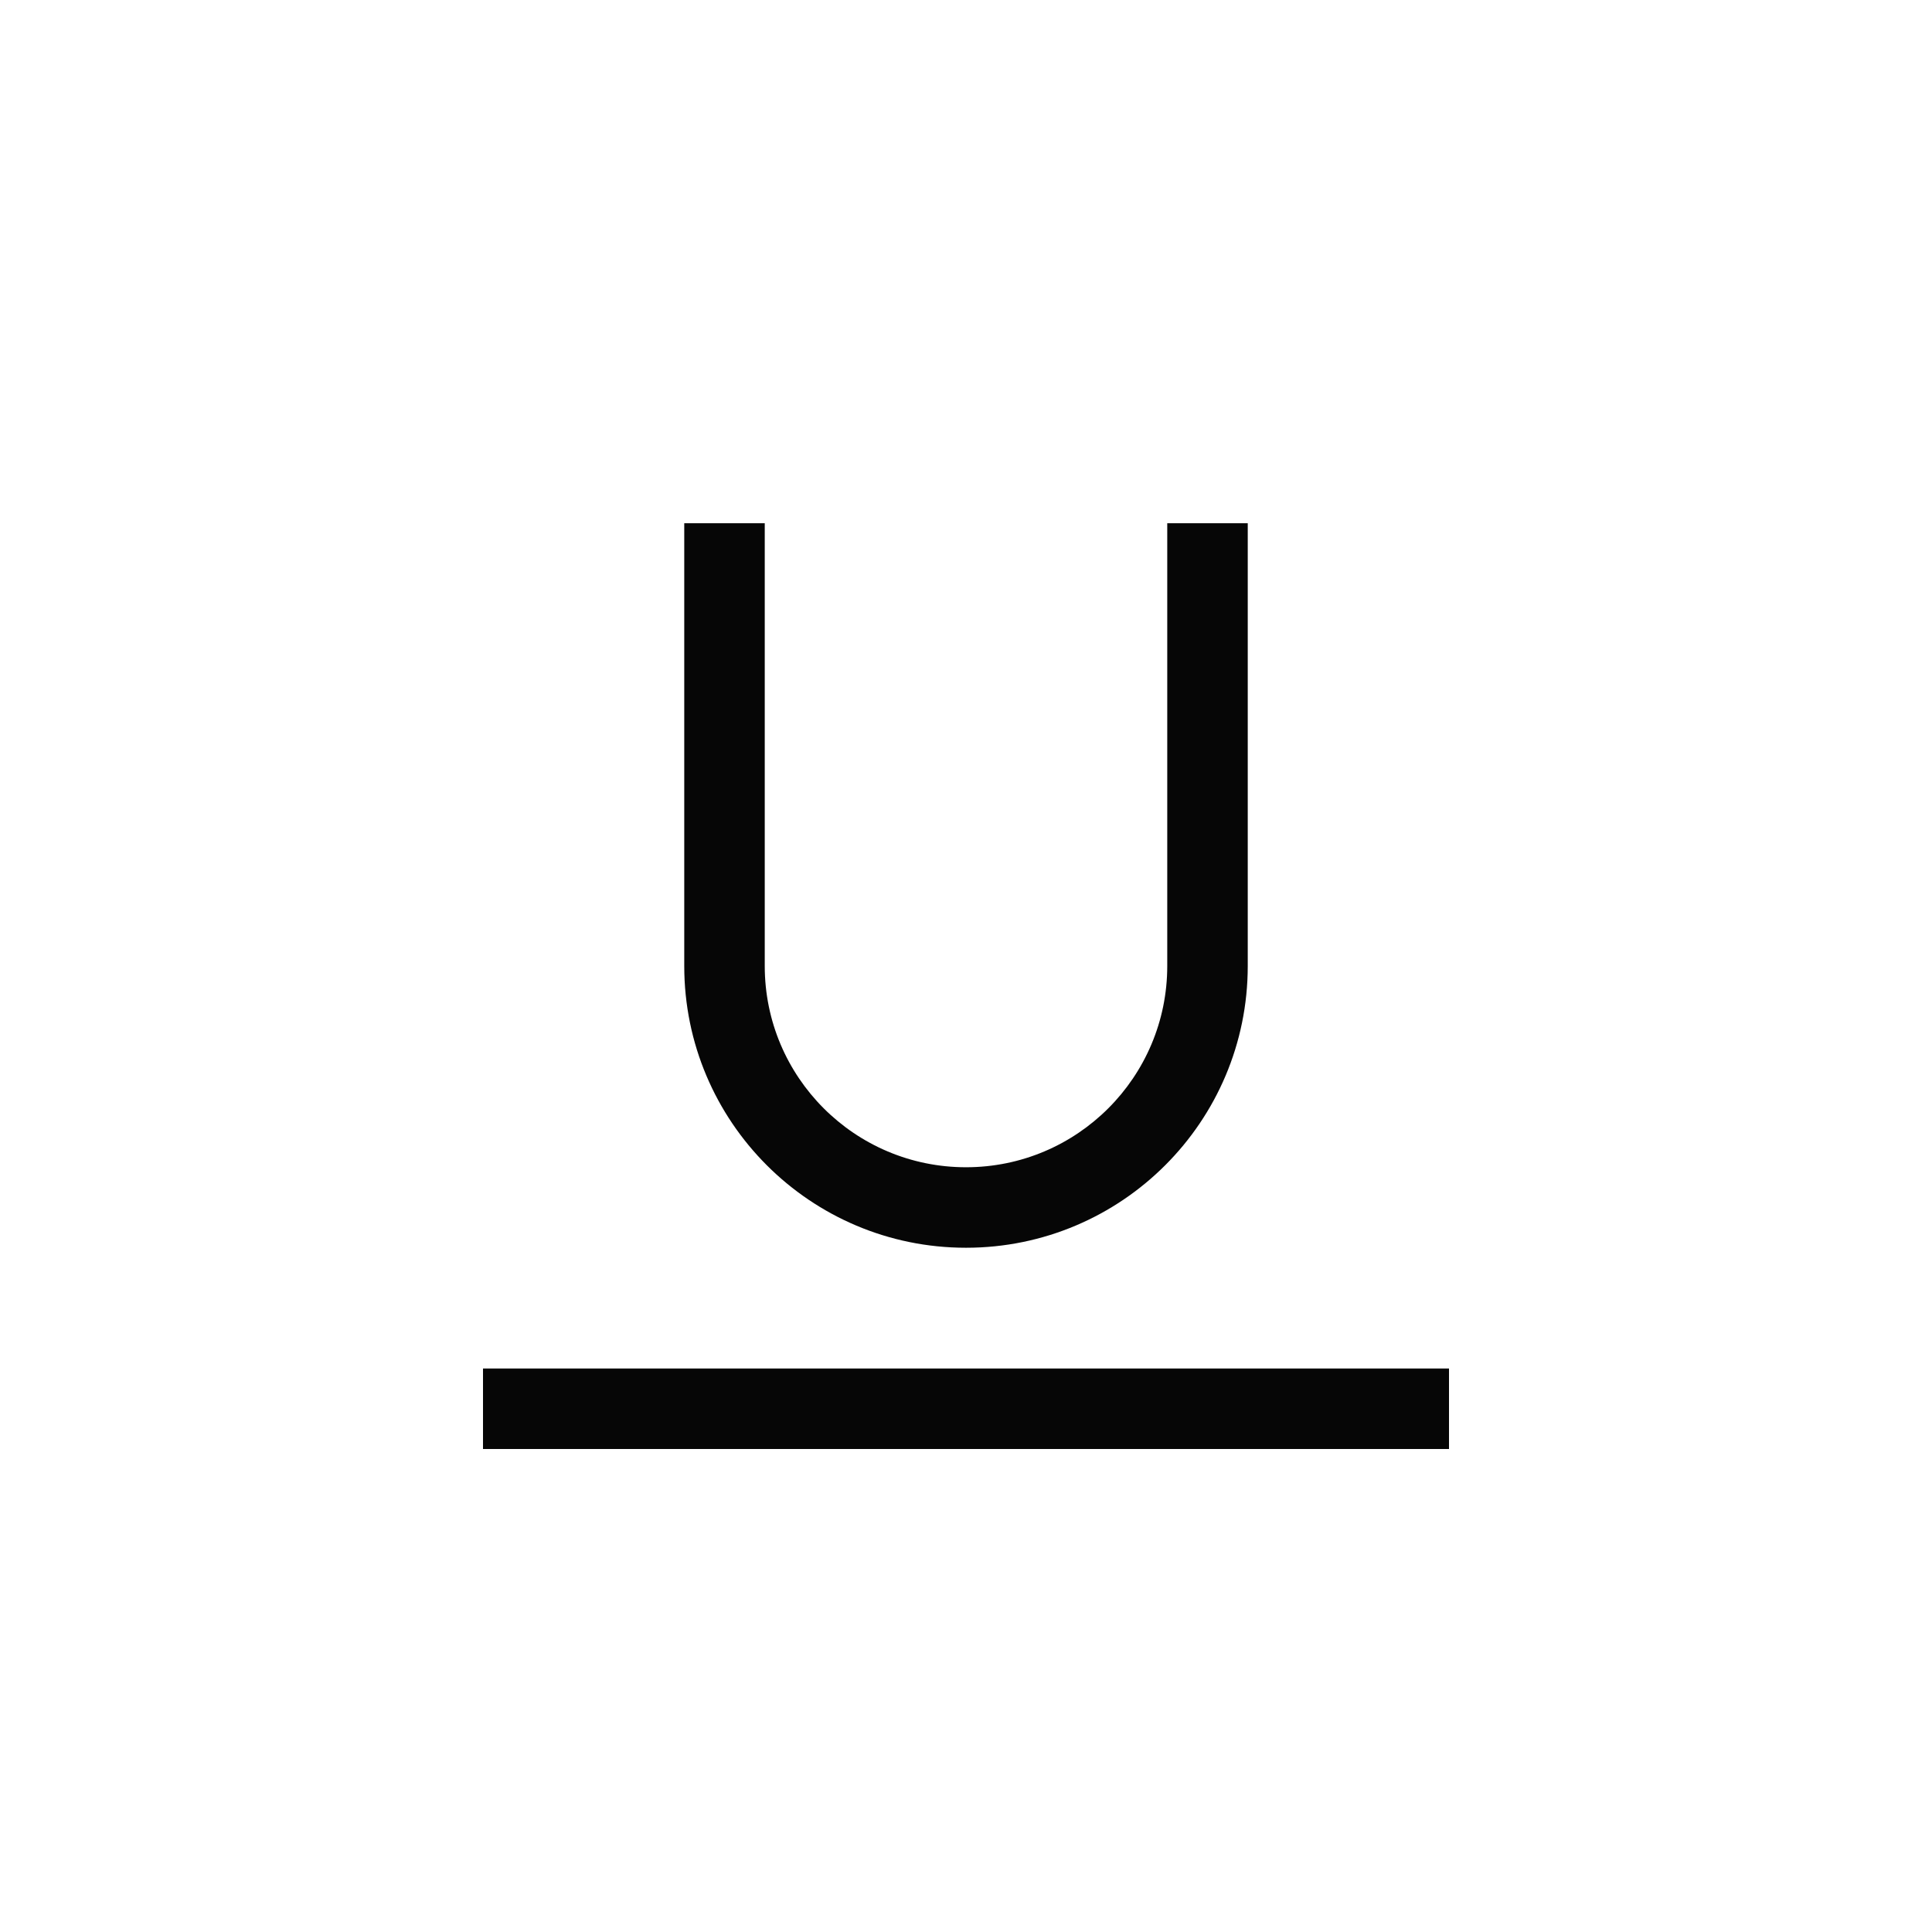
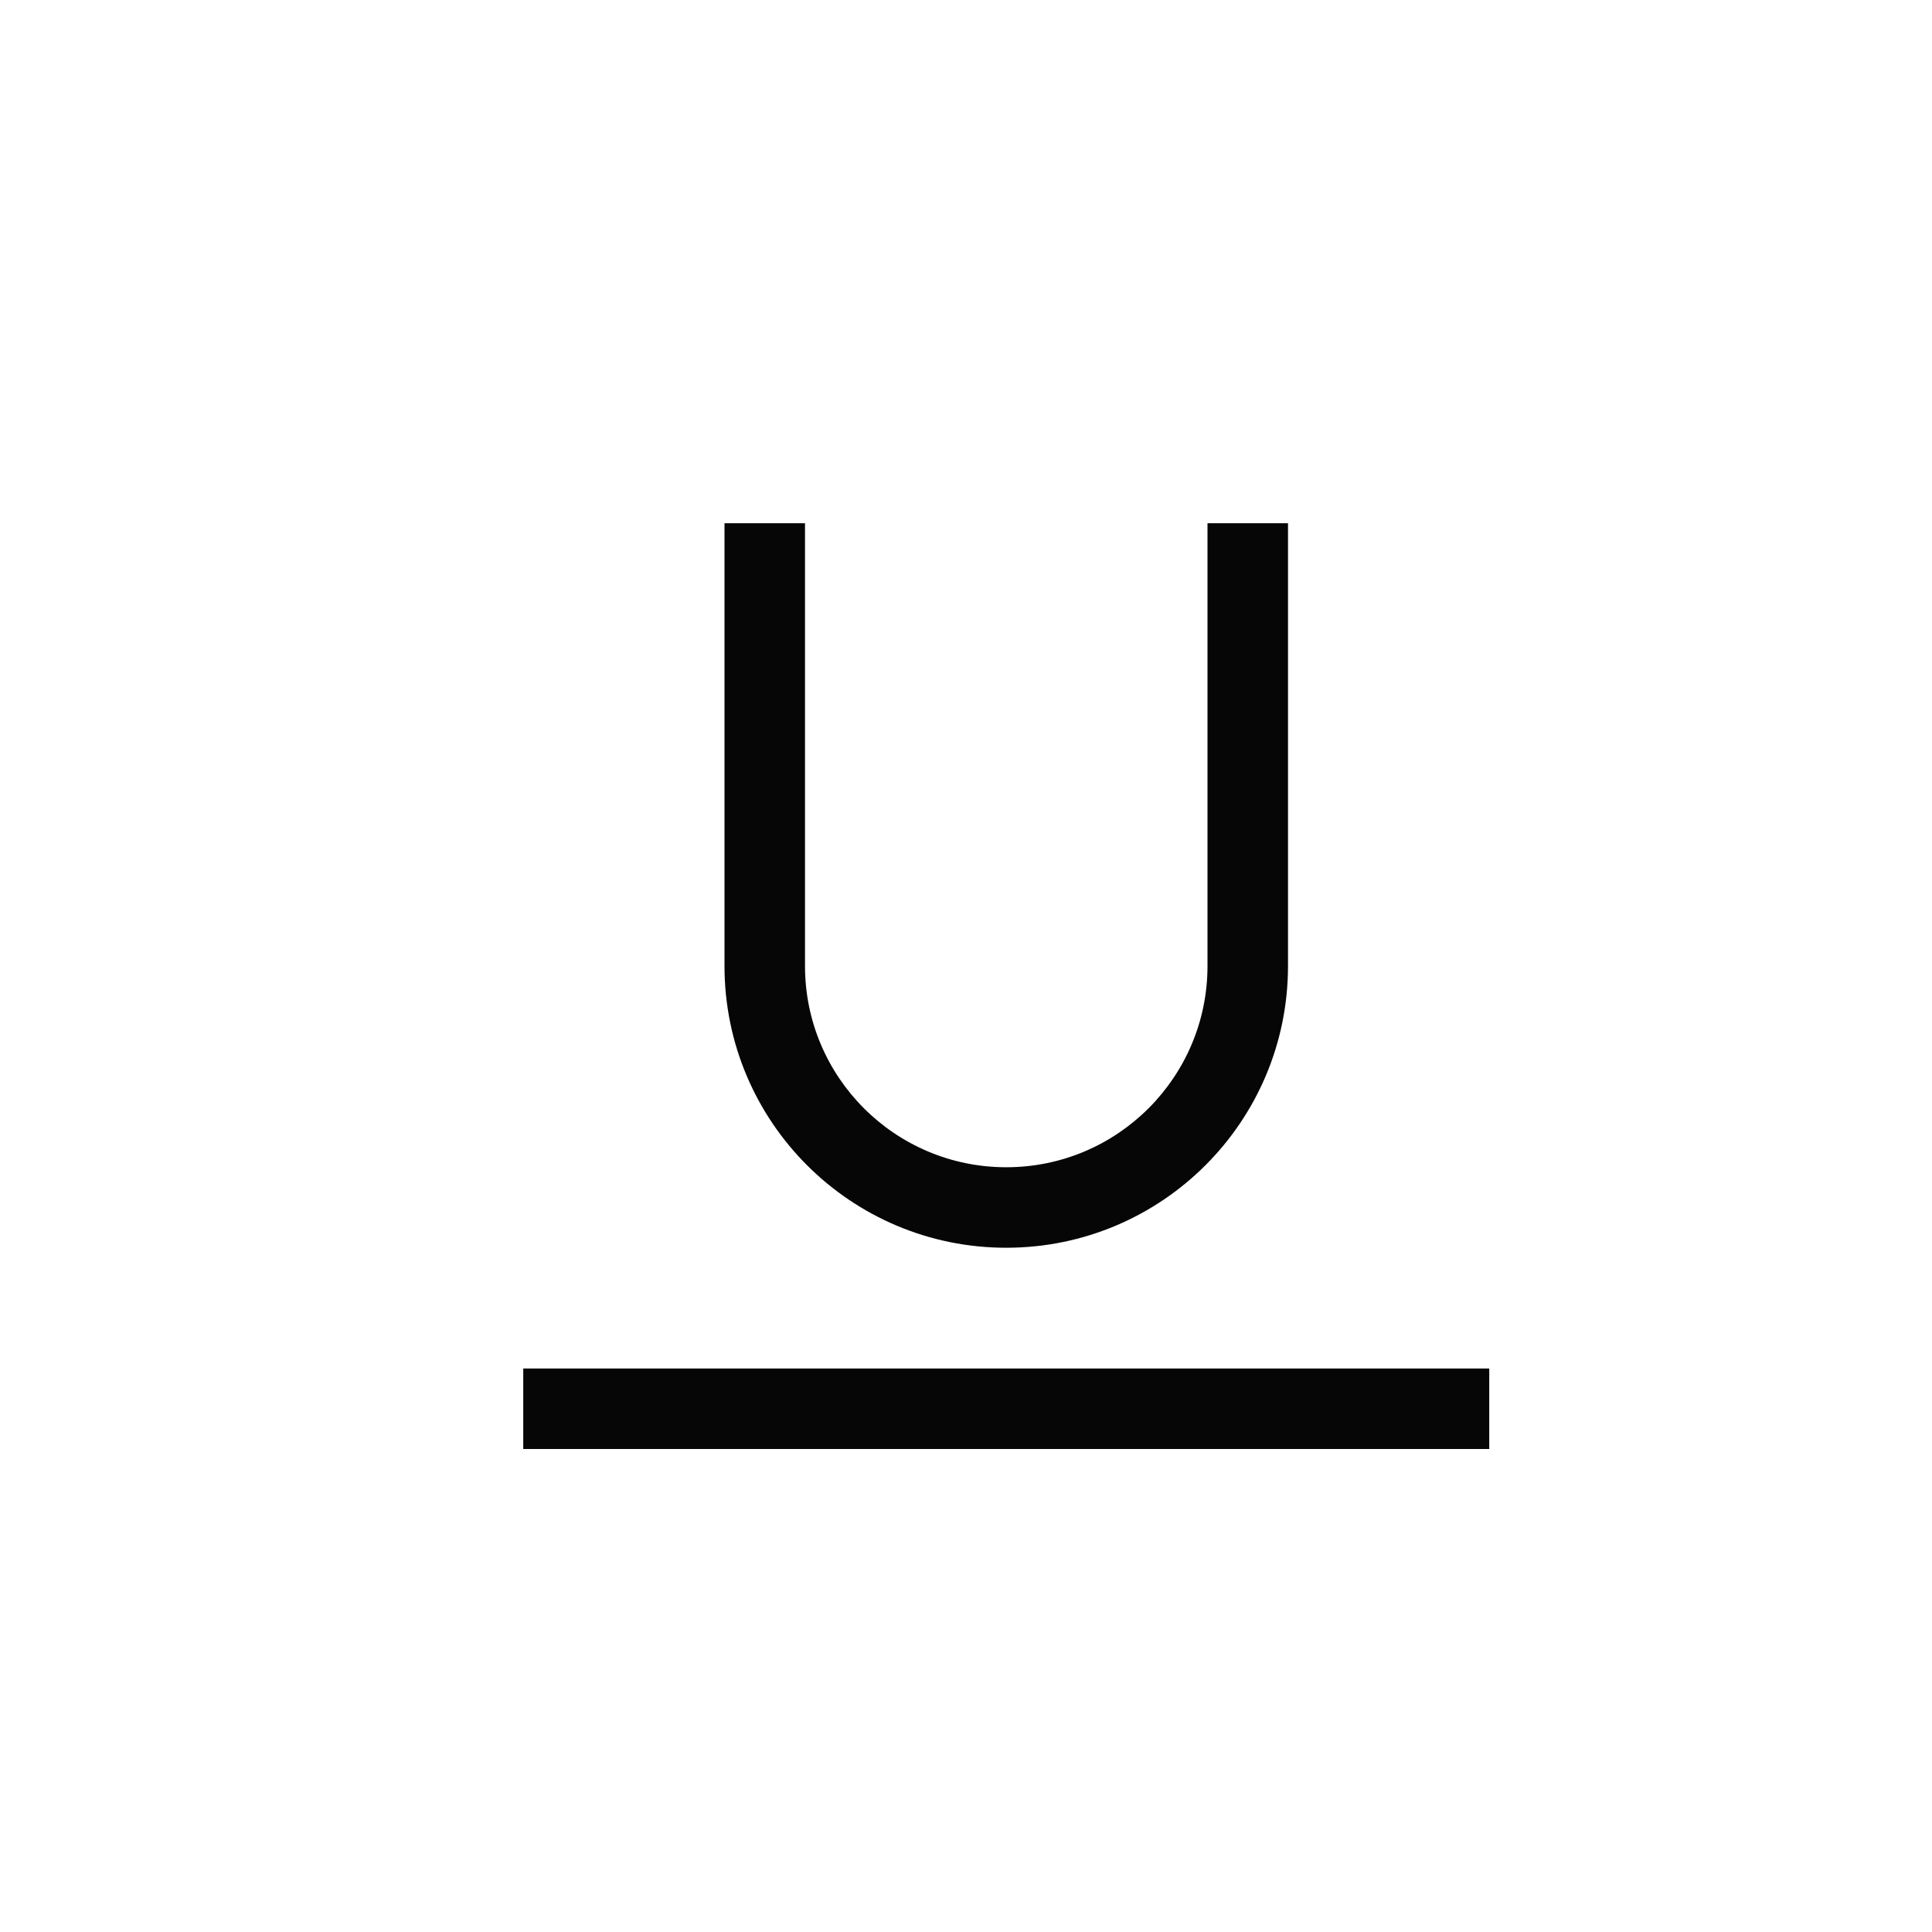
<svg xmlns="http://www.w3.org/2000/svg" width="24" height="24" viewBox="0 0 24 24">
-   <g transform="translate(4 4) scale(0.5)" fill="#060606">
+   <g transform="translate(4.5 4) scale(0.5)" fill="#060606">
    <path d="M4 26H28V28H4z" />
    <path d="M16,23a7,7,0,0,1-7-7V5h2V16a5,5,0,0,0,10,0V5h2V16A7,7,0,0,1,16,23Z" />
  </g>
</svg>
